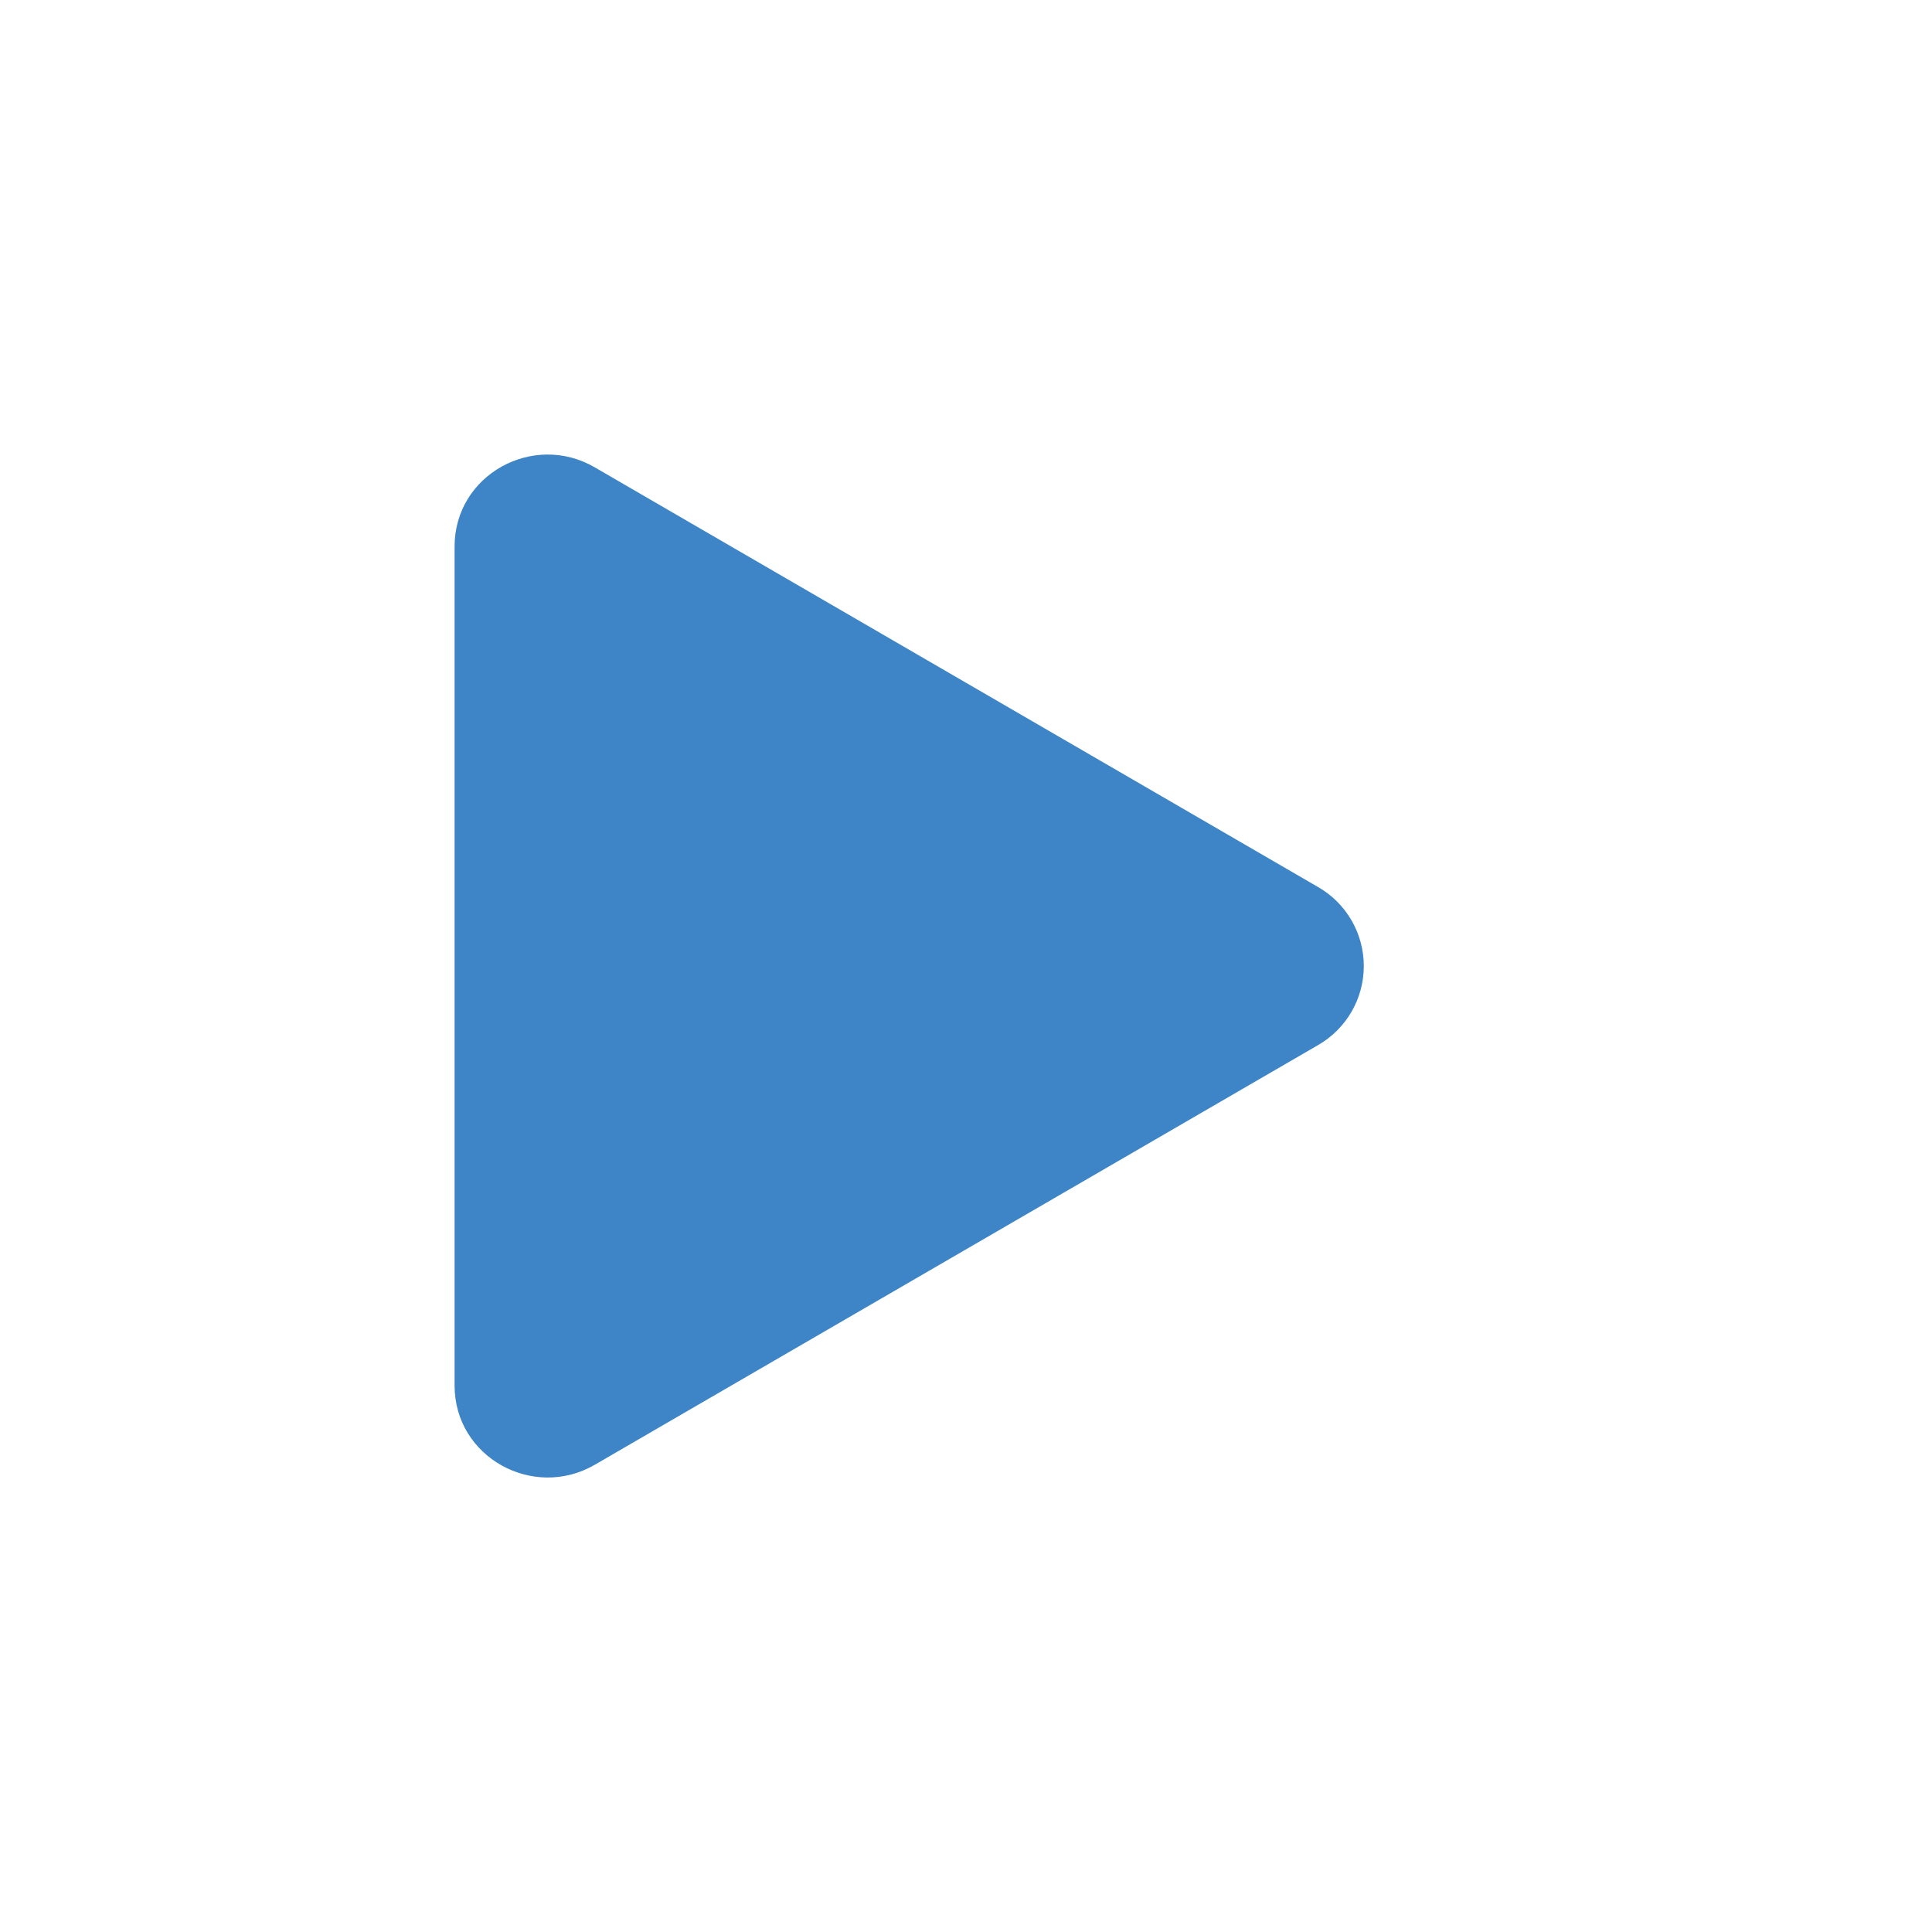
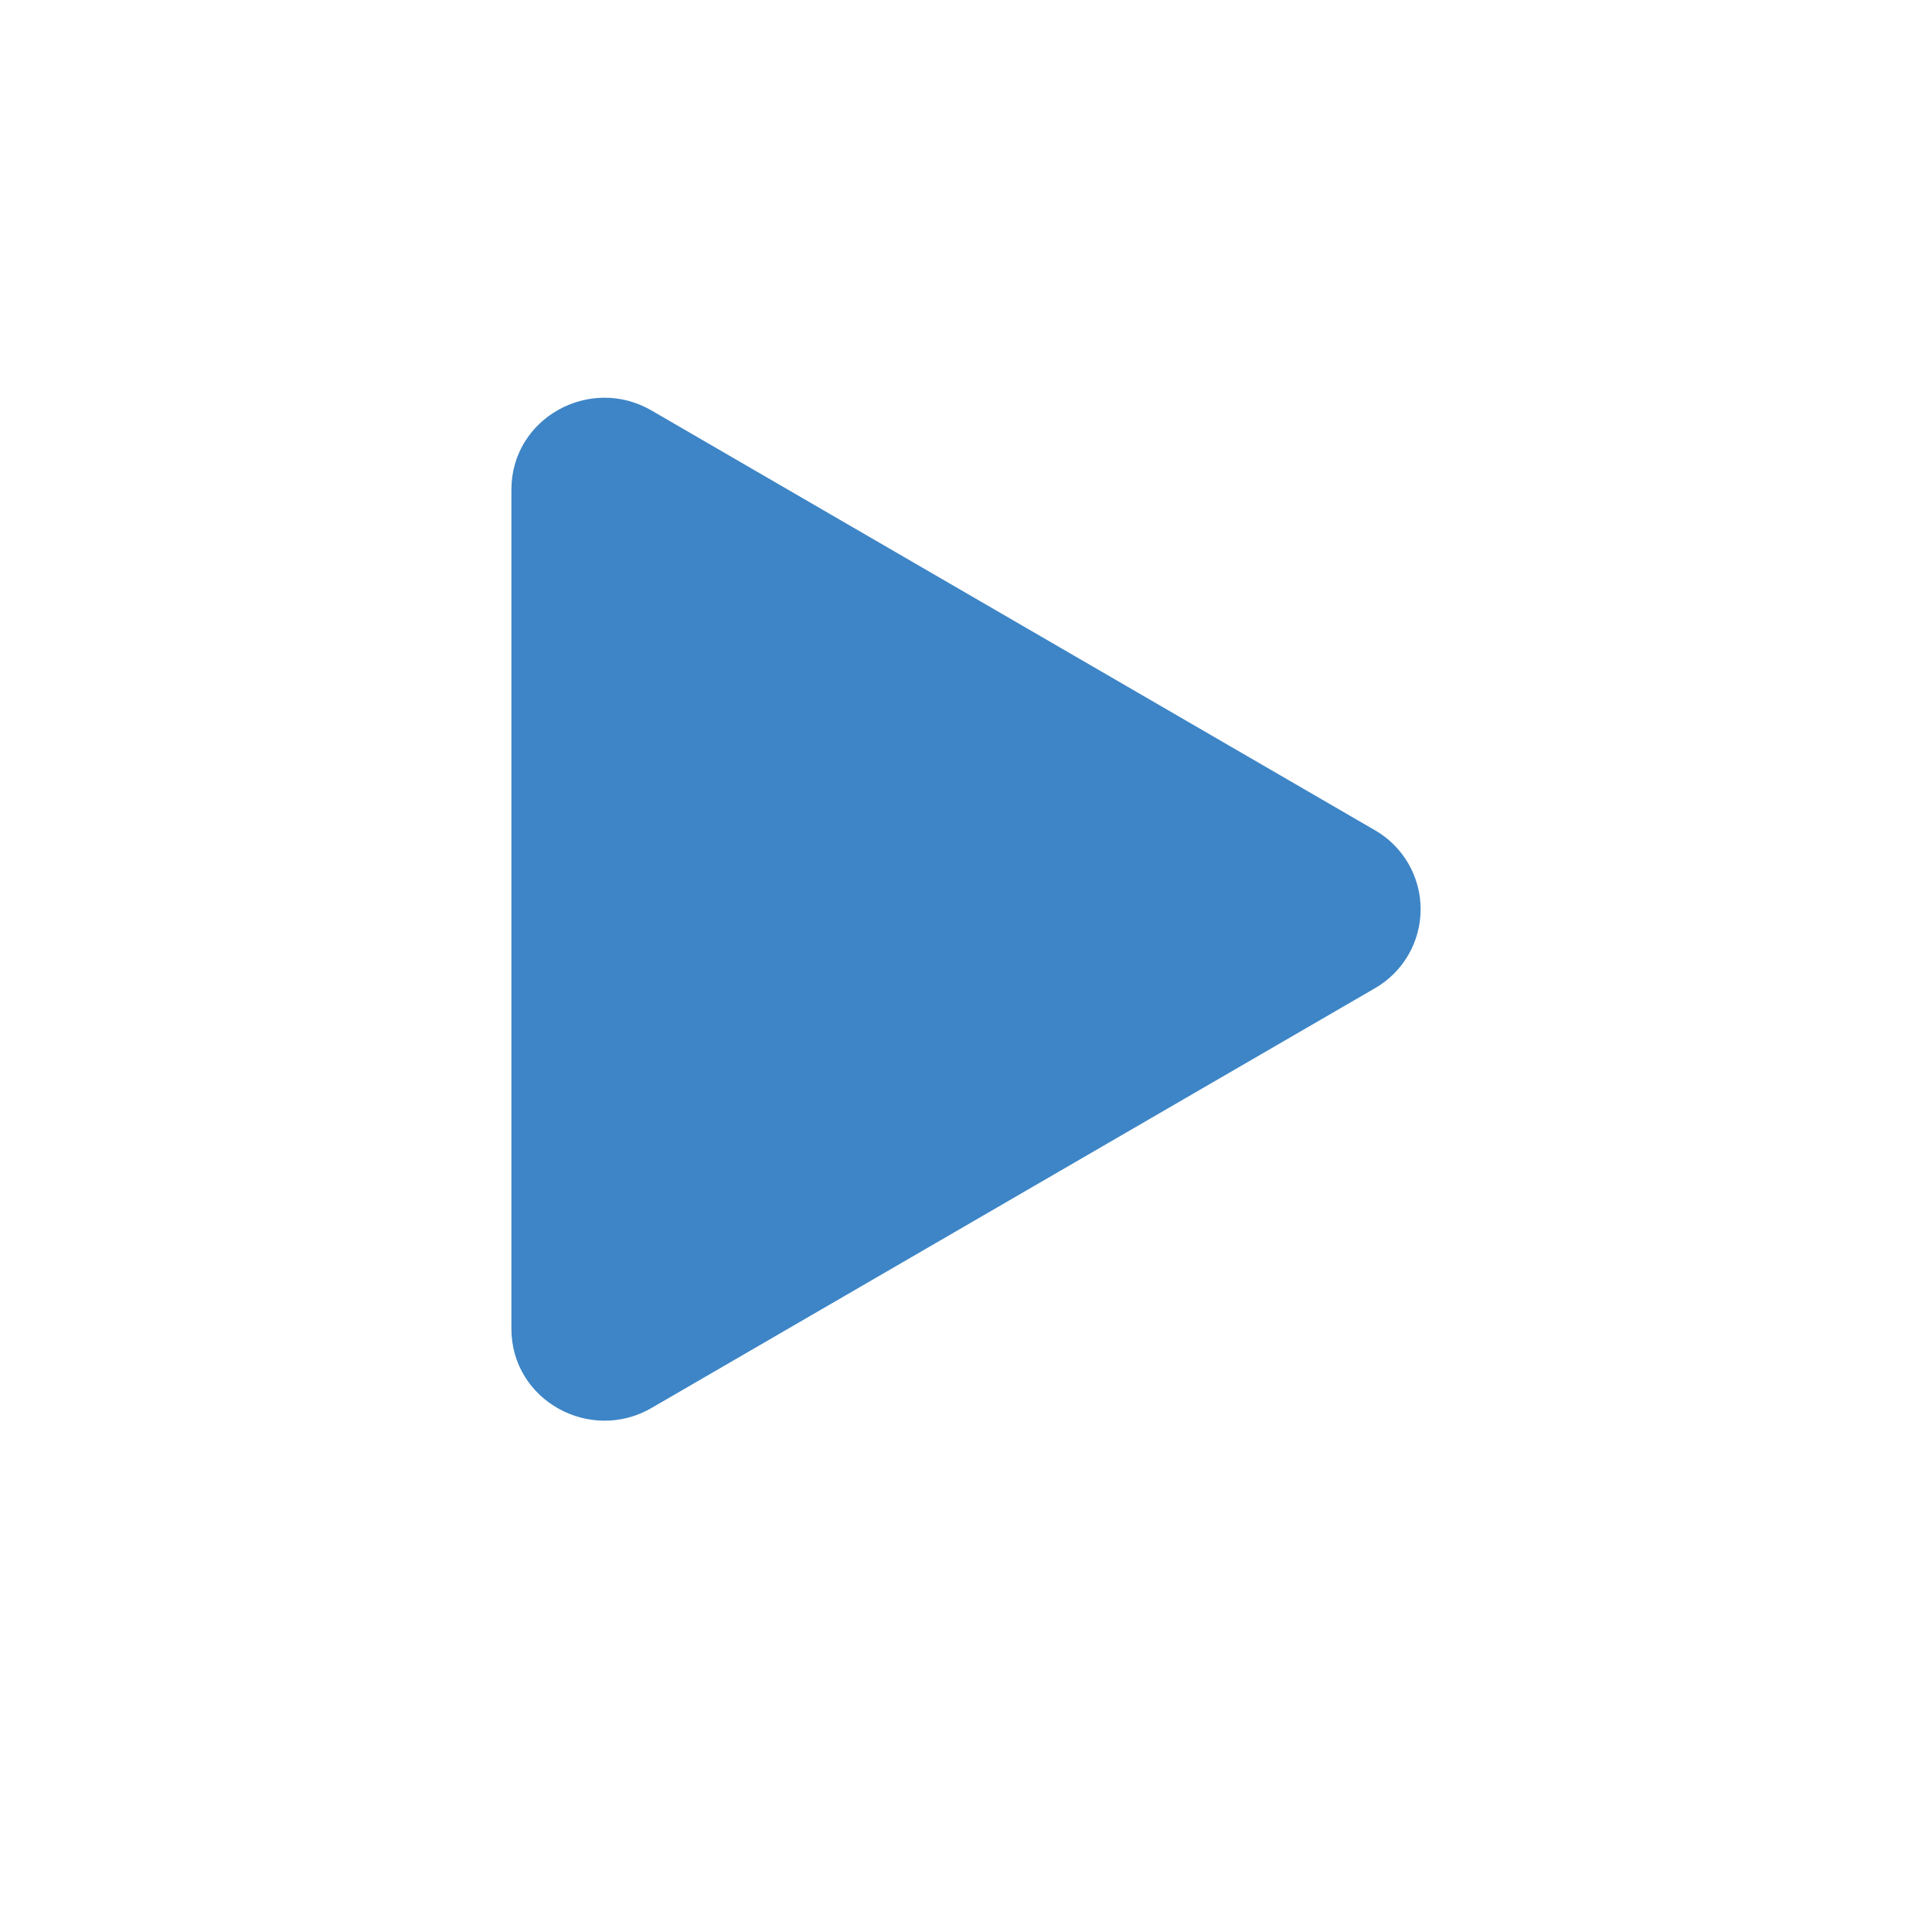
- <svg xmlns="http://www.w3.org/2000/svg" width="60" height="60" fill="#3d85c6" viewBox="0 0 17 16">
+ <svg xmlns="http://www.w3.org/2000/svg" width="60" height="60" fill="#3d85c6" viewBox="0 0 16 17">
  <path d="m11.596 8.697-6.363 3.692c-.54.313-1.233-.066-1.233-.697V4.308c0-.63.692-1.01 1.233-.696l6.363 3.692a.802.802 0 0 1 0 1.393z" />
</svg>
